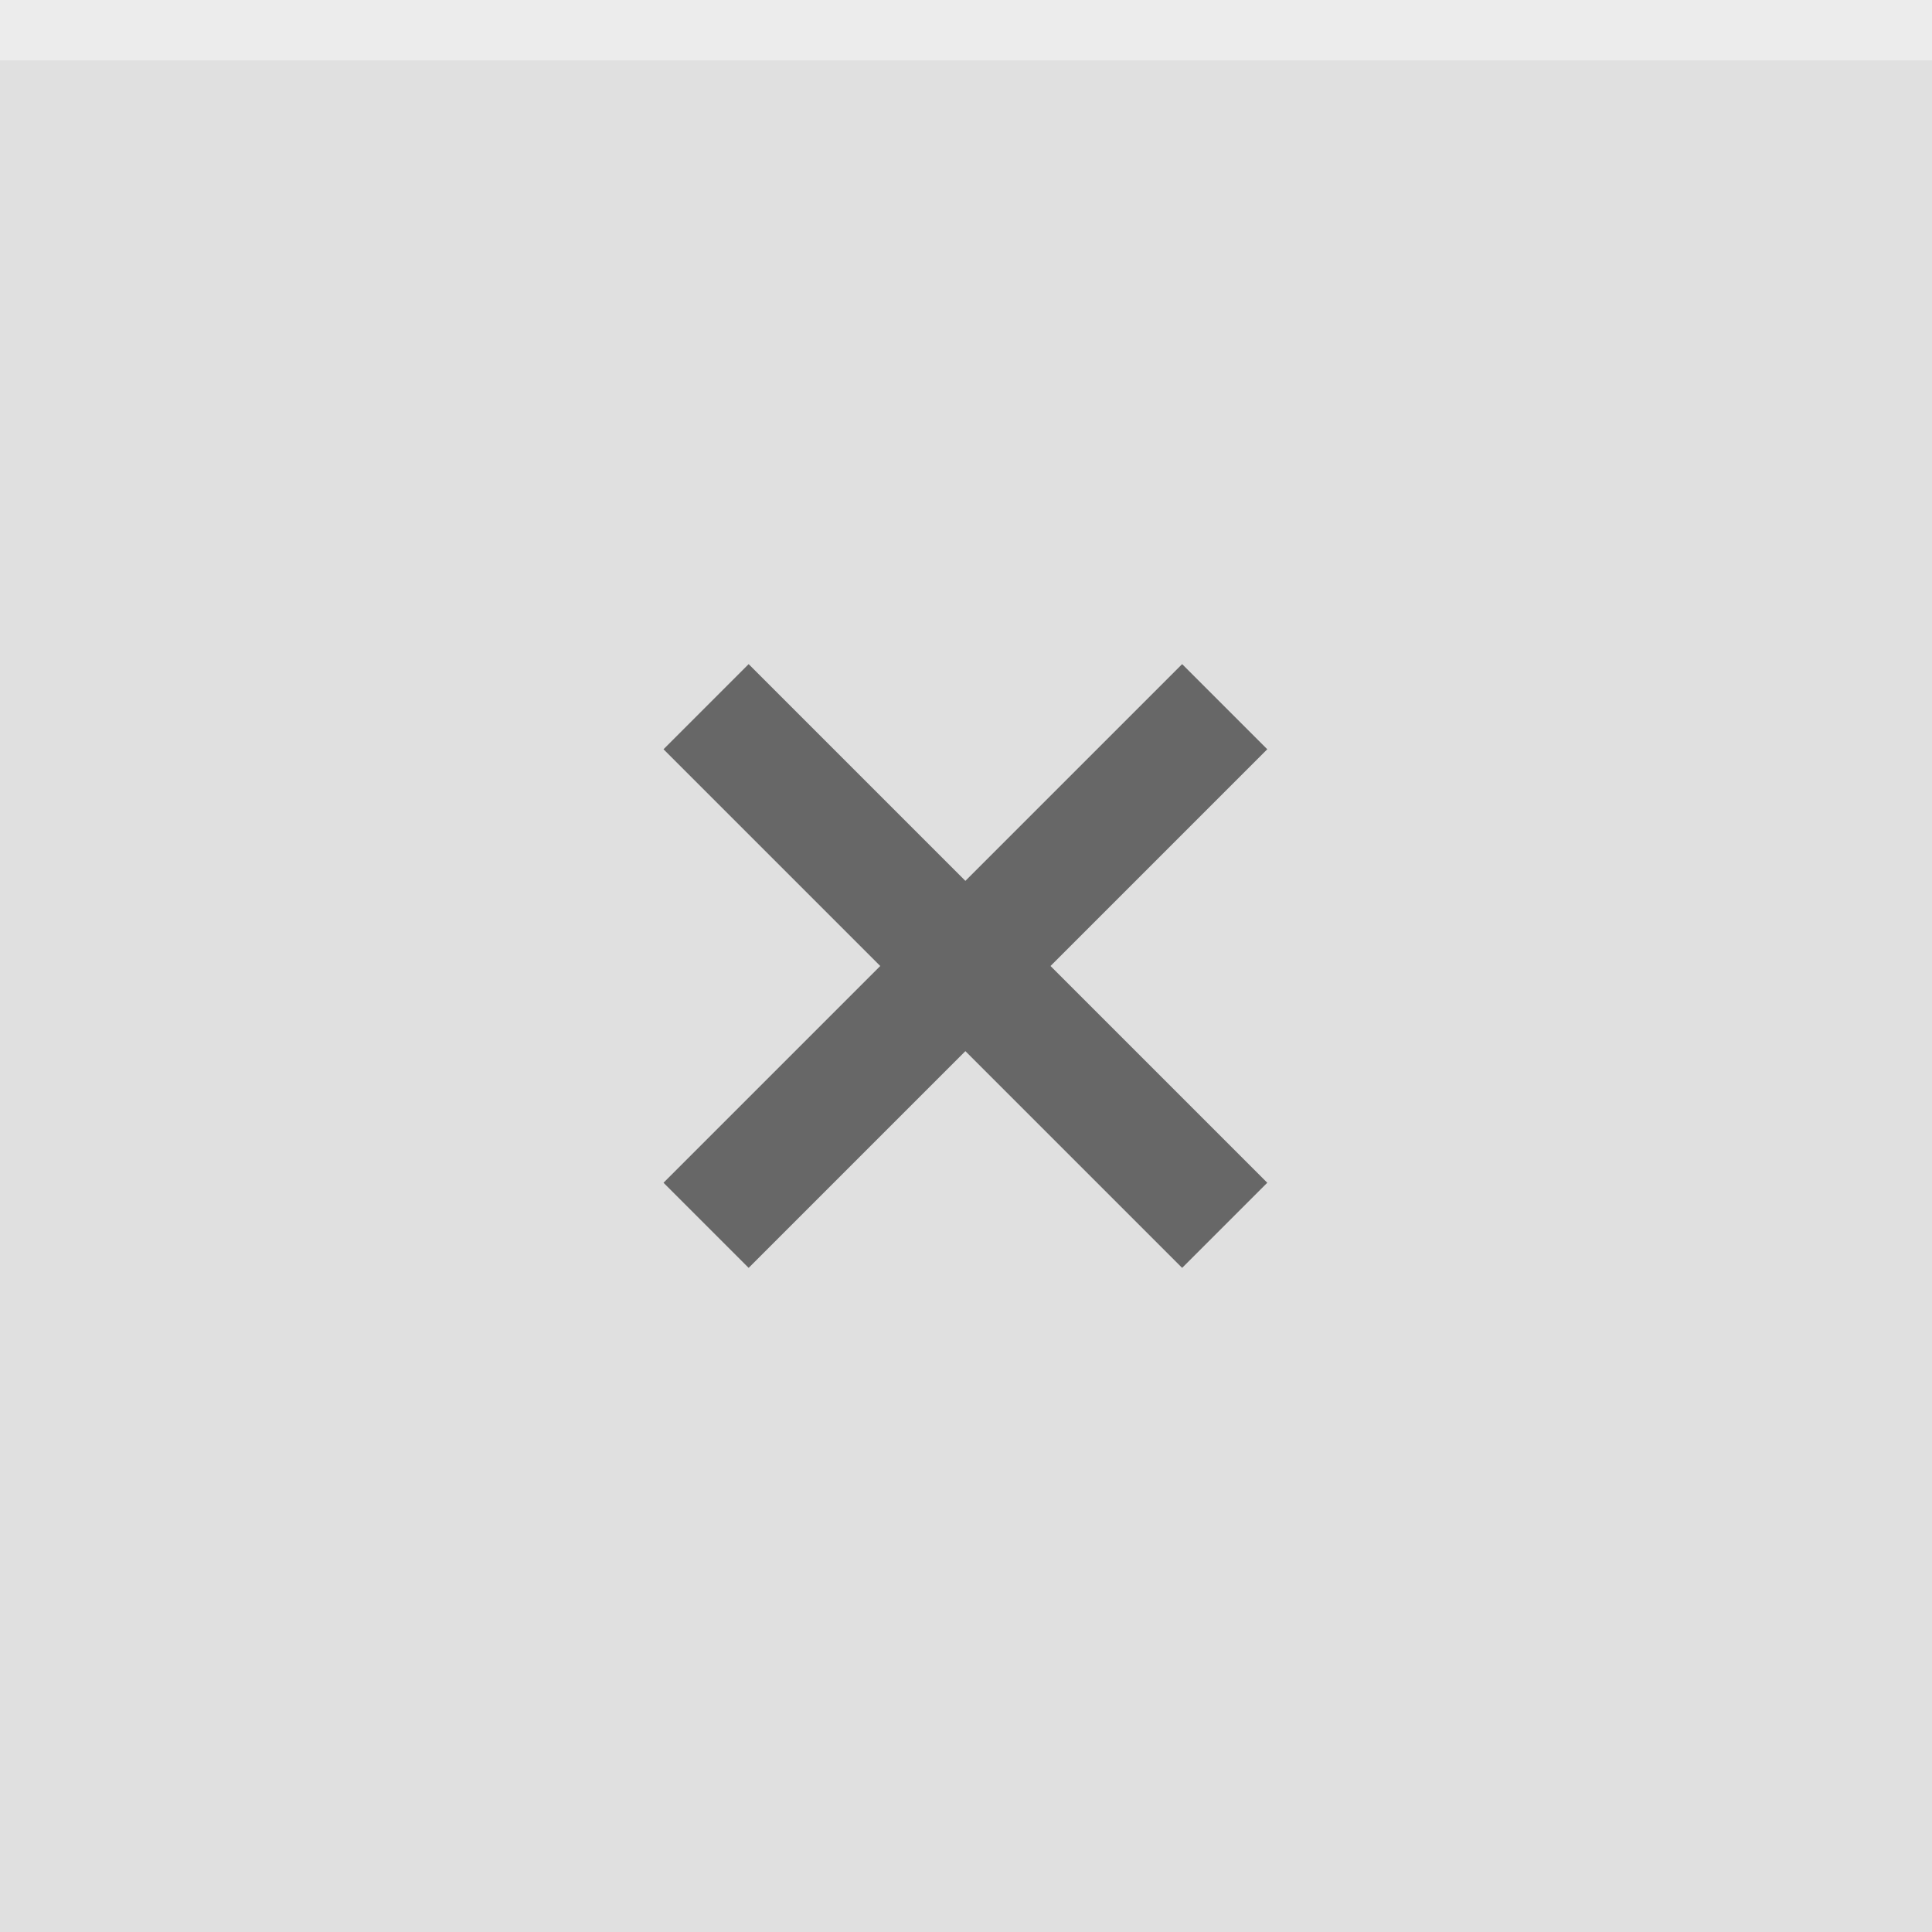
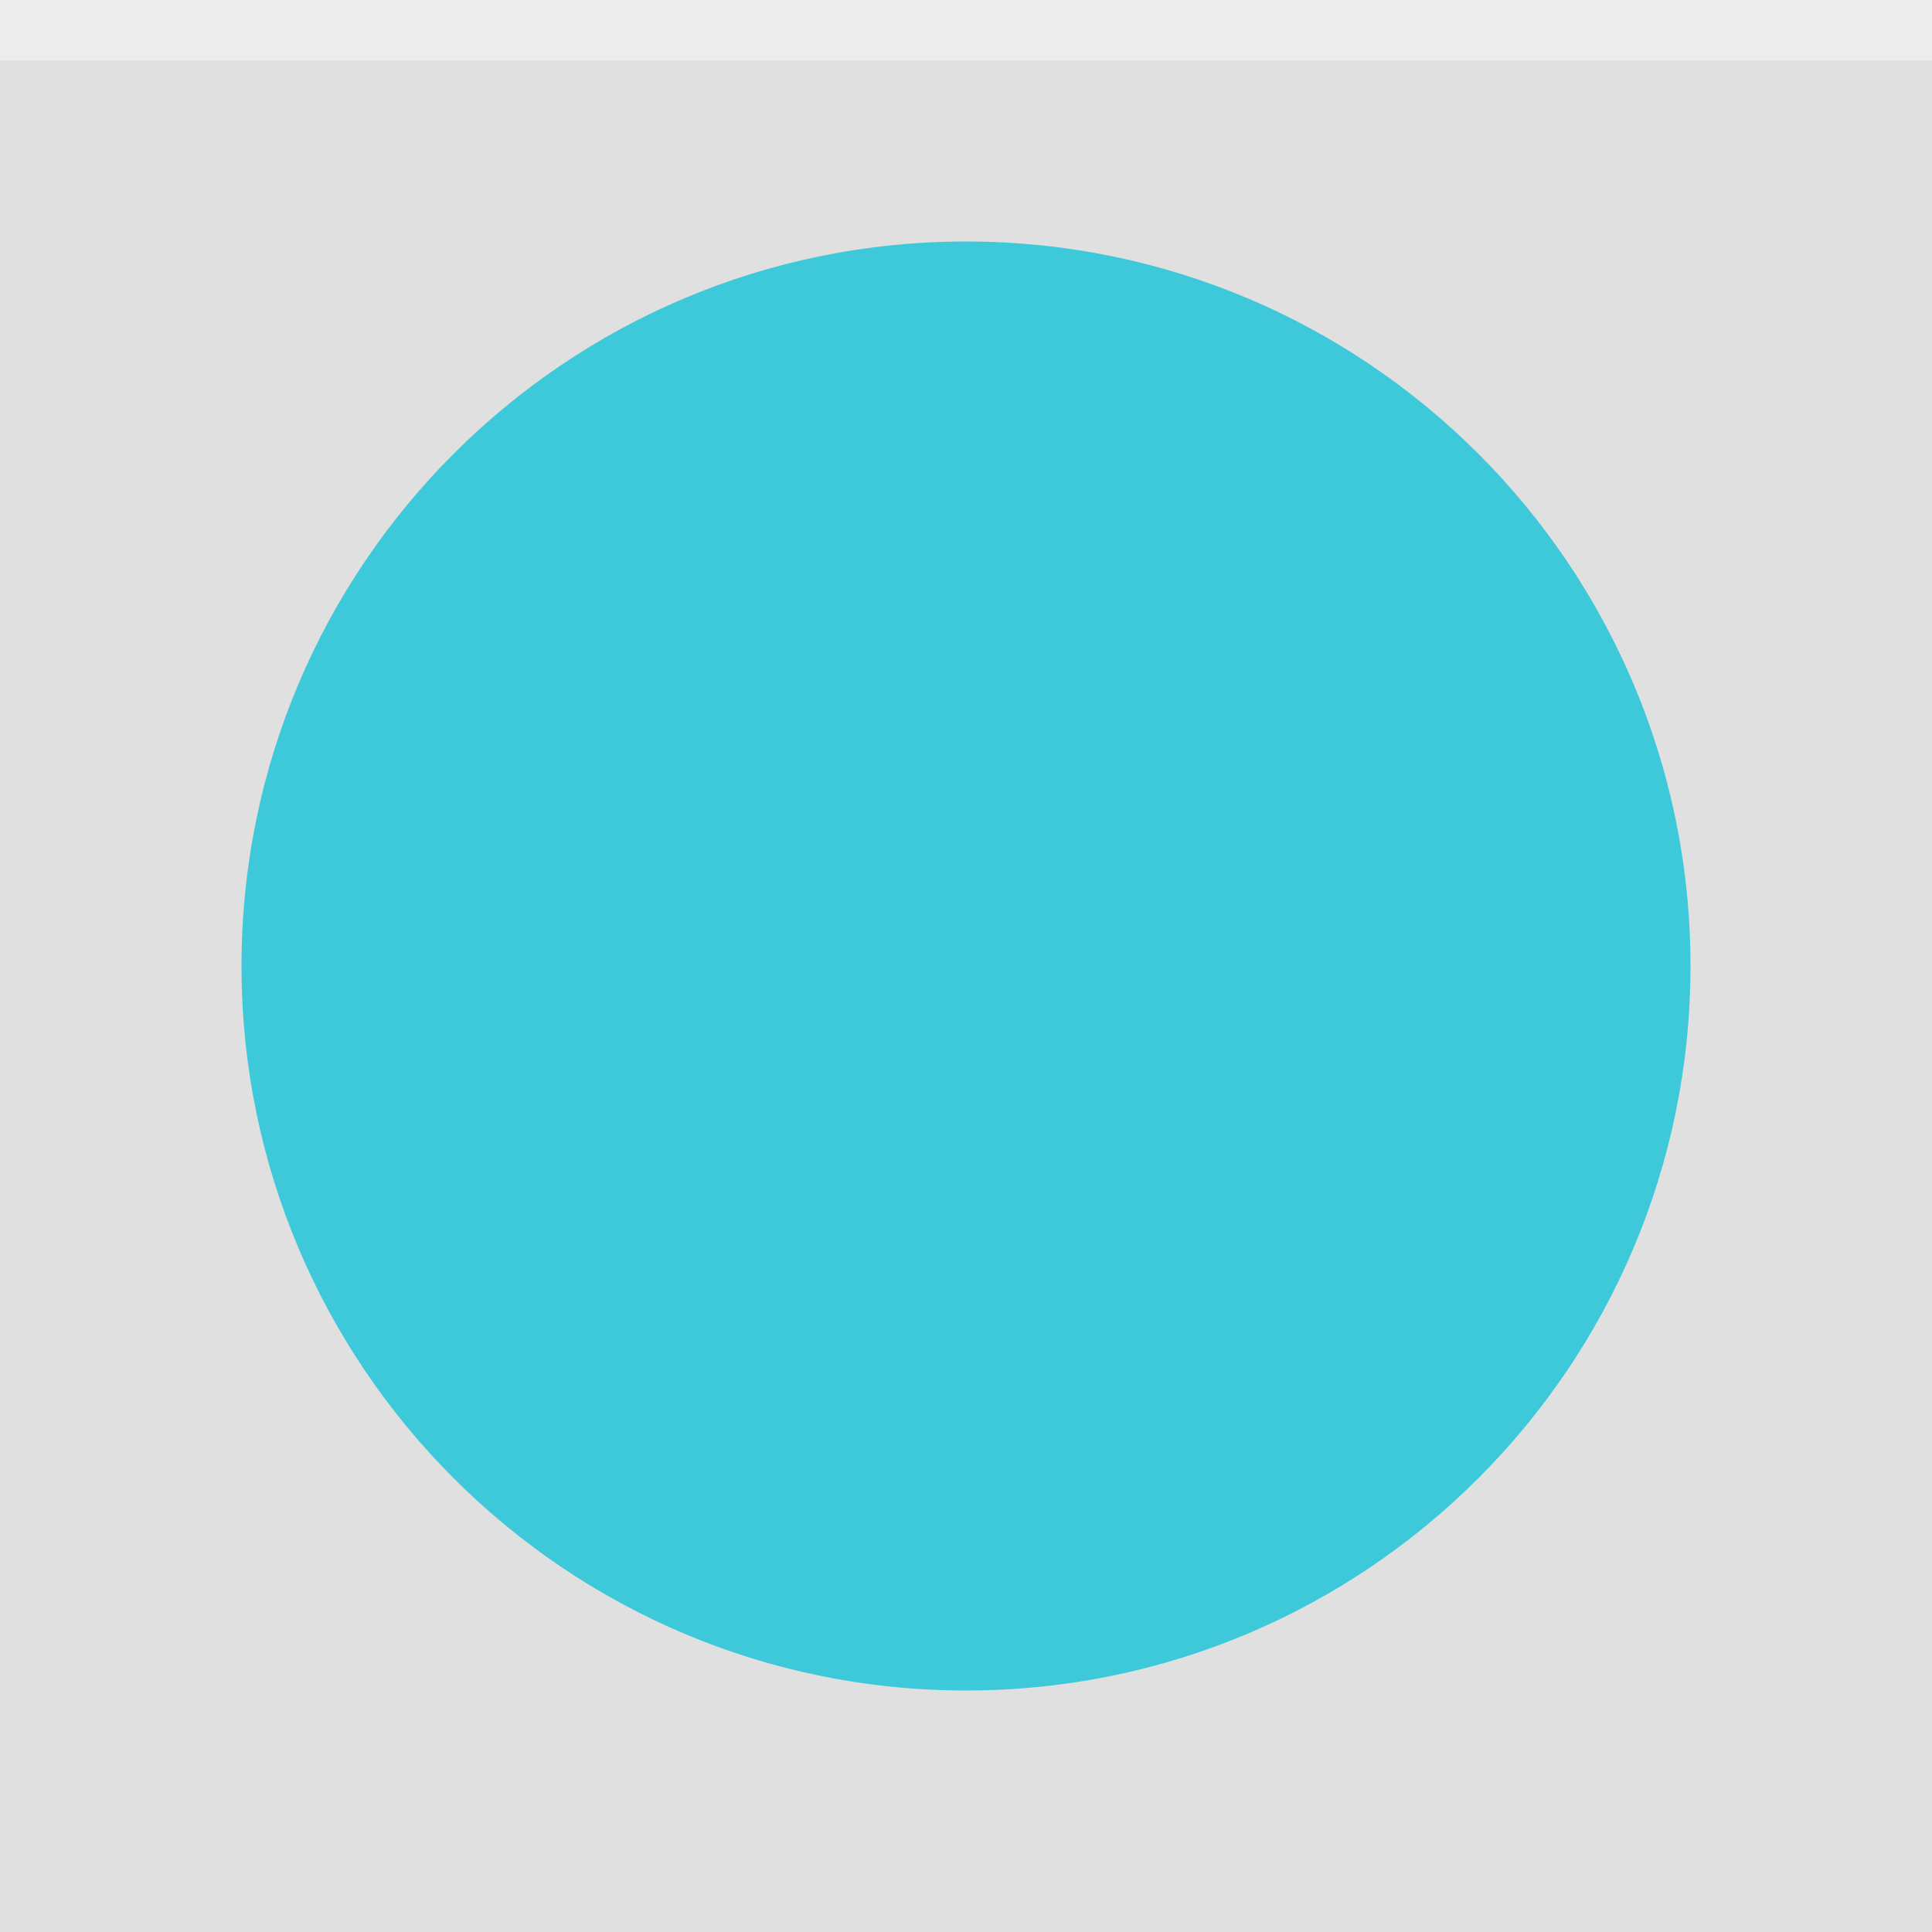
<svg xmlns="http://www.w3.org/2000/svg" width="32" height="32" viewBox="0 0 32 32">
  <rect width="32" height="32" fill="#E0E0E0" />
  <rect width="32" height="1" fill="#FFFFFF" fill-opacity="0.4" />
-   <g fill="#000000" opacity="0.54">
-     <circle cx="16" cy="16" r="12" opacity="0" />
-     <path d="m12.4 11-1.41 1.41 3.59 3.59-3.59 3.59 1.41 1.41 3.59-3.59 3.59 3.59 1.41-1.41-3.59-3.59 3.59-3.59-1.41-1.41-3.59 3.59z" />
+   <g fill="#000000" opacity="0.87">
+     <circle cx="16" cy="16" r="12" fill="#26c6da" opacity="1" />
  </g>
</svg>
